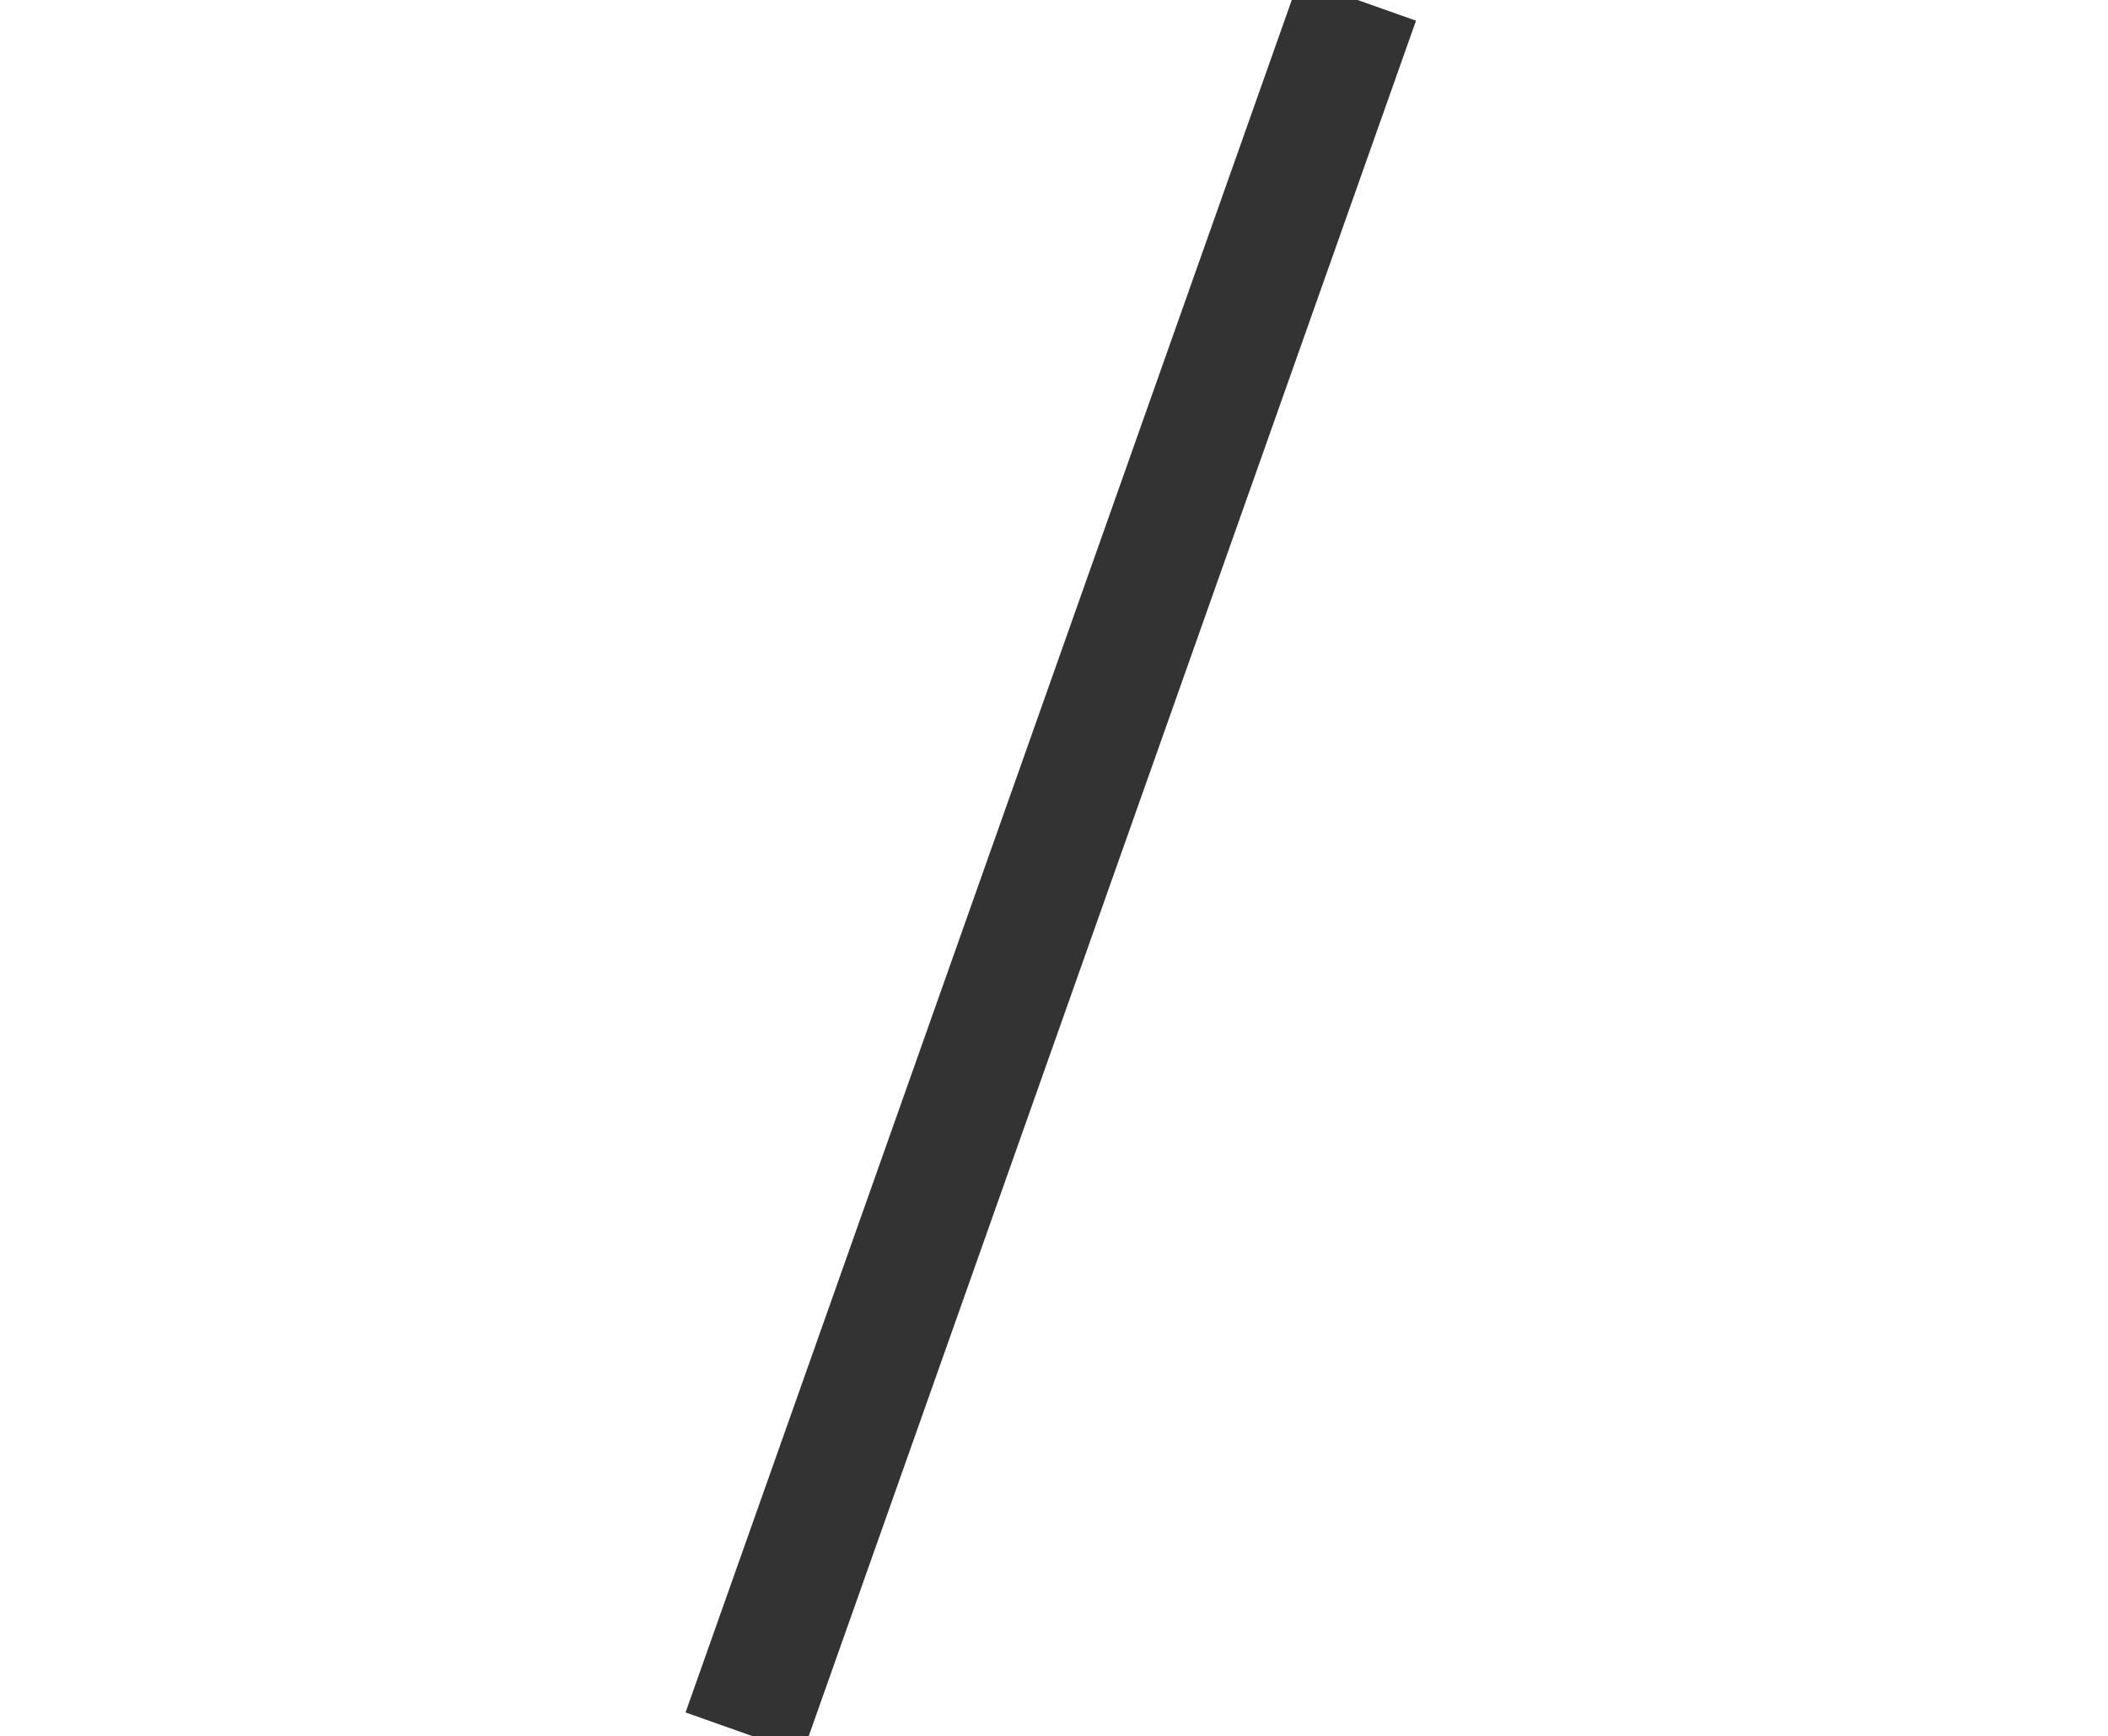
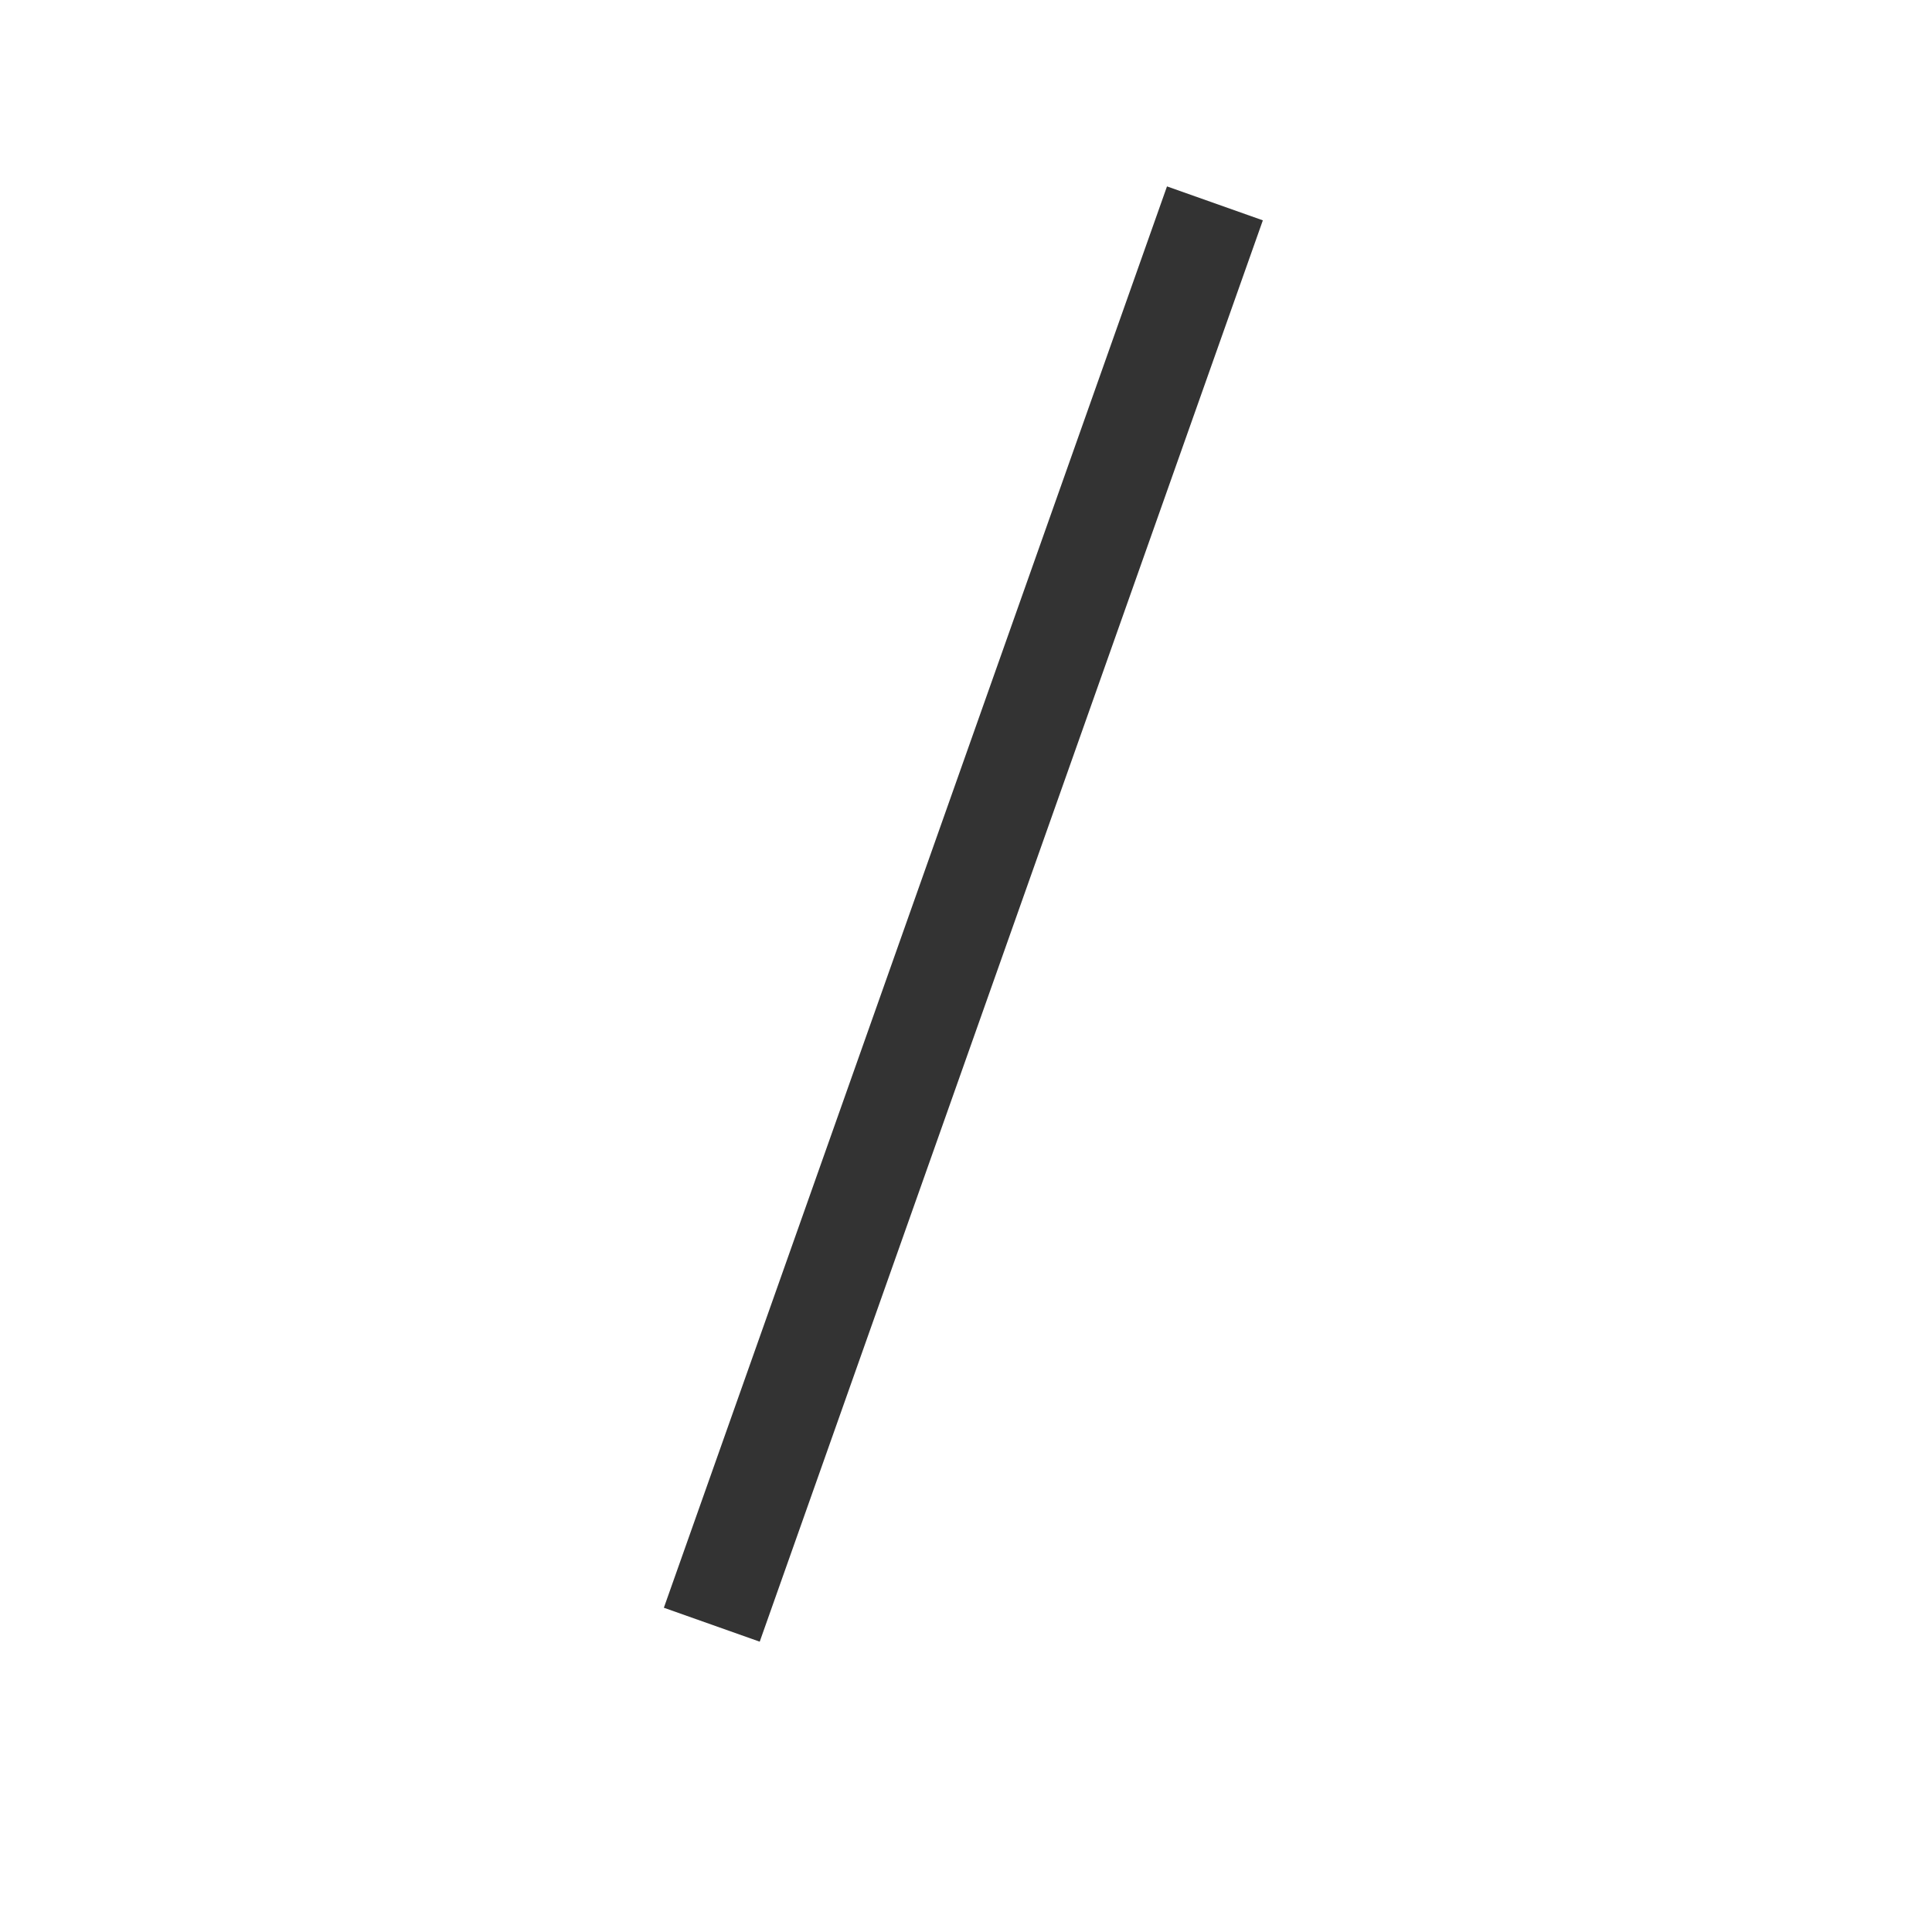
- <svg xmlns="http://www.w3.org/2000/svg" width="17" height="14" viewBox="0 0 17 14">
+ <svg xmlns="http://www.w3.org/2000/svg" viewBox="0 0 19 19">
  <g fill="none" fill-rule="evenodd">
-     <path d="M3.889 3L0 6.89l3.889 3.888.707-.708-3.182-3.18 3.182-3.184zM12.707 10.779l3.89-3.89L12.706 3 12 3.708l3.182 3.181L12 10.072z" />
-     <path stroke="#333" d="M10.948 0L6 13.978" />
+     <path d="M4.889 5L1 8.89l3.889 3.888.707-.708-3.182-3.18 3.182-3.184zM13.707 12.779l3.89-3.89L13.706 5 13 5.708l3.182 3.181L13 12.072z" />
+     <path stroke="#333" d="M11.948 2L7 15.978" />
  </g>
</svg>
